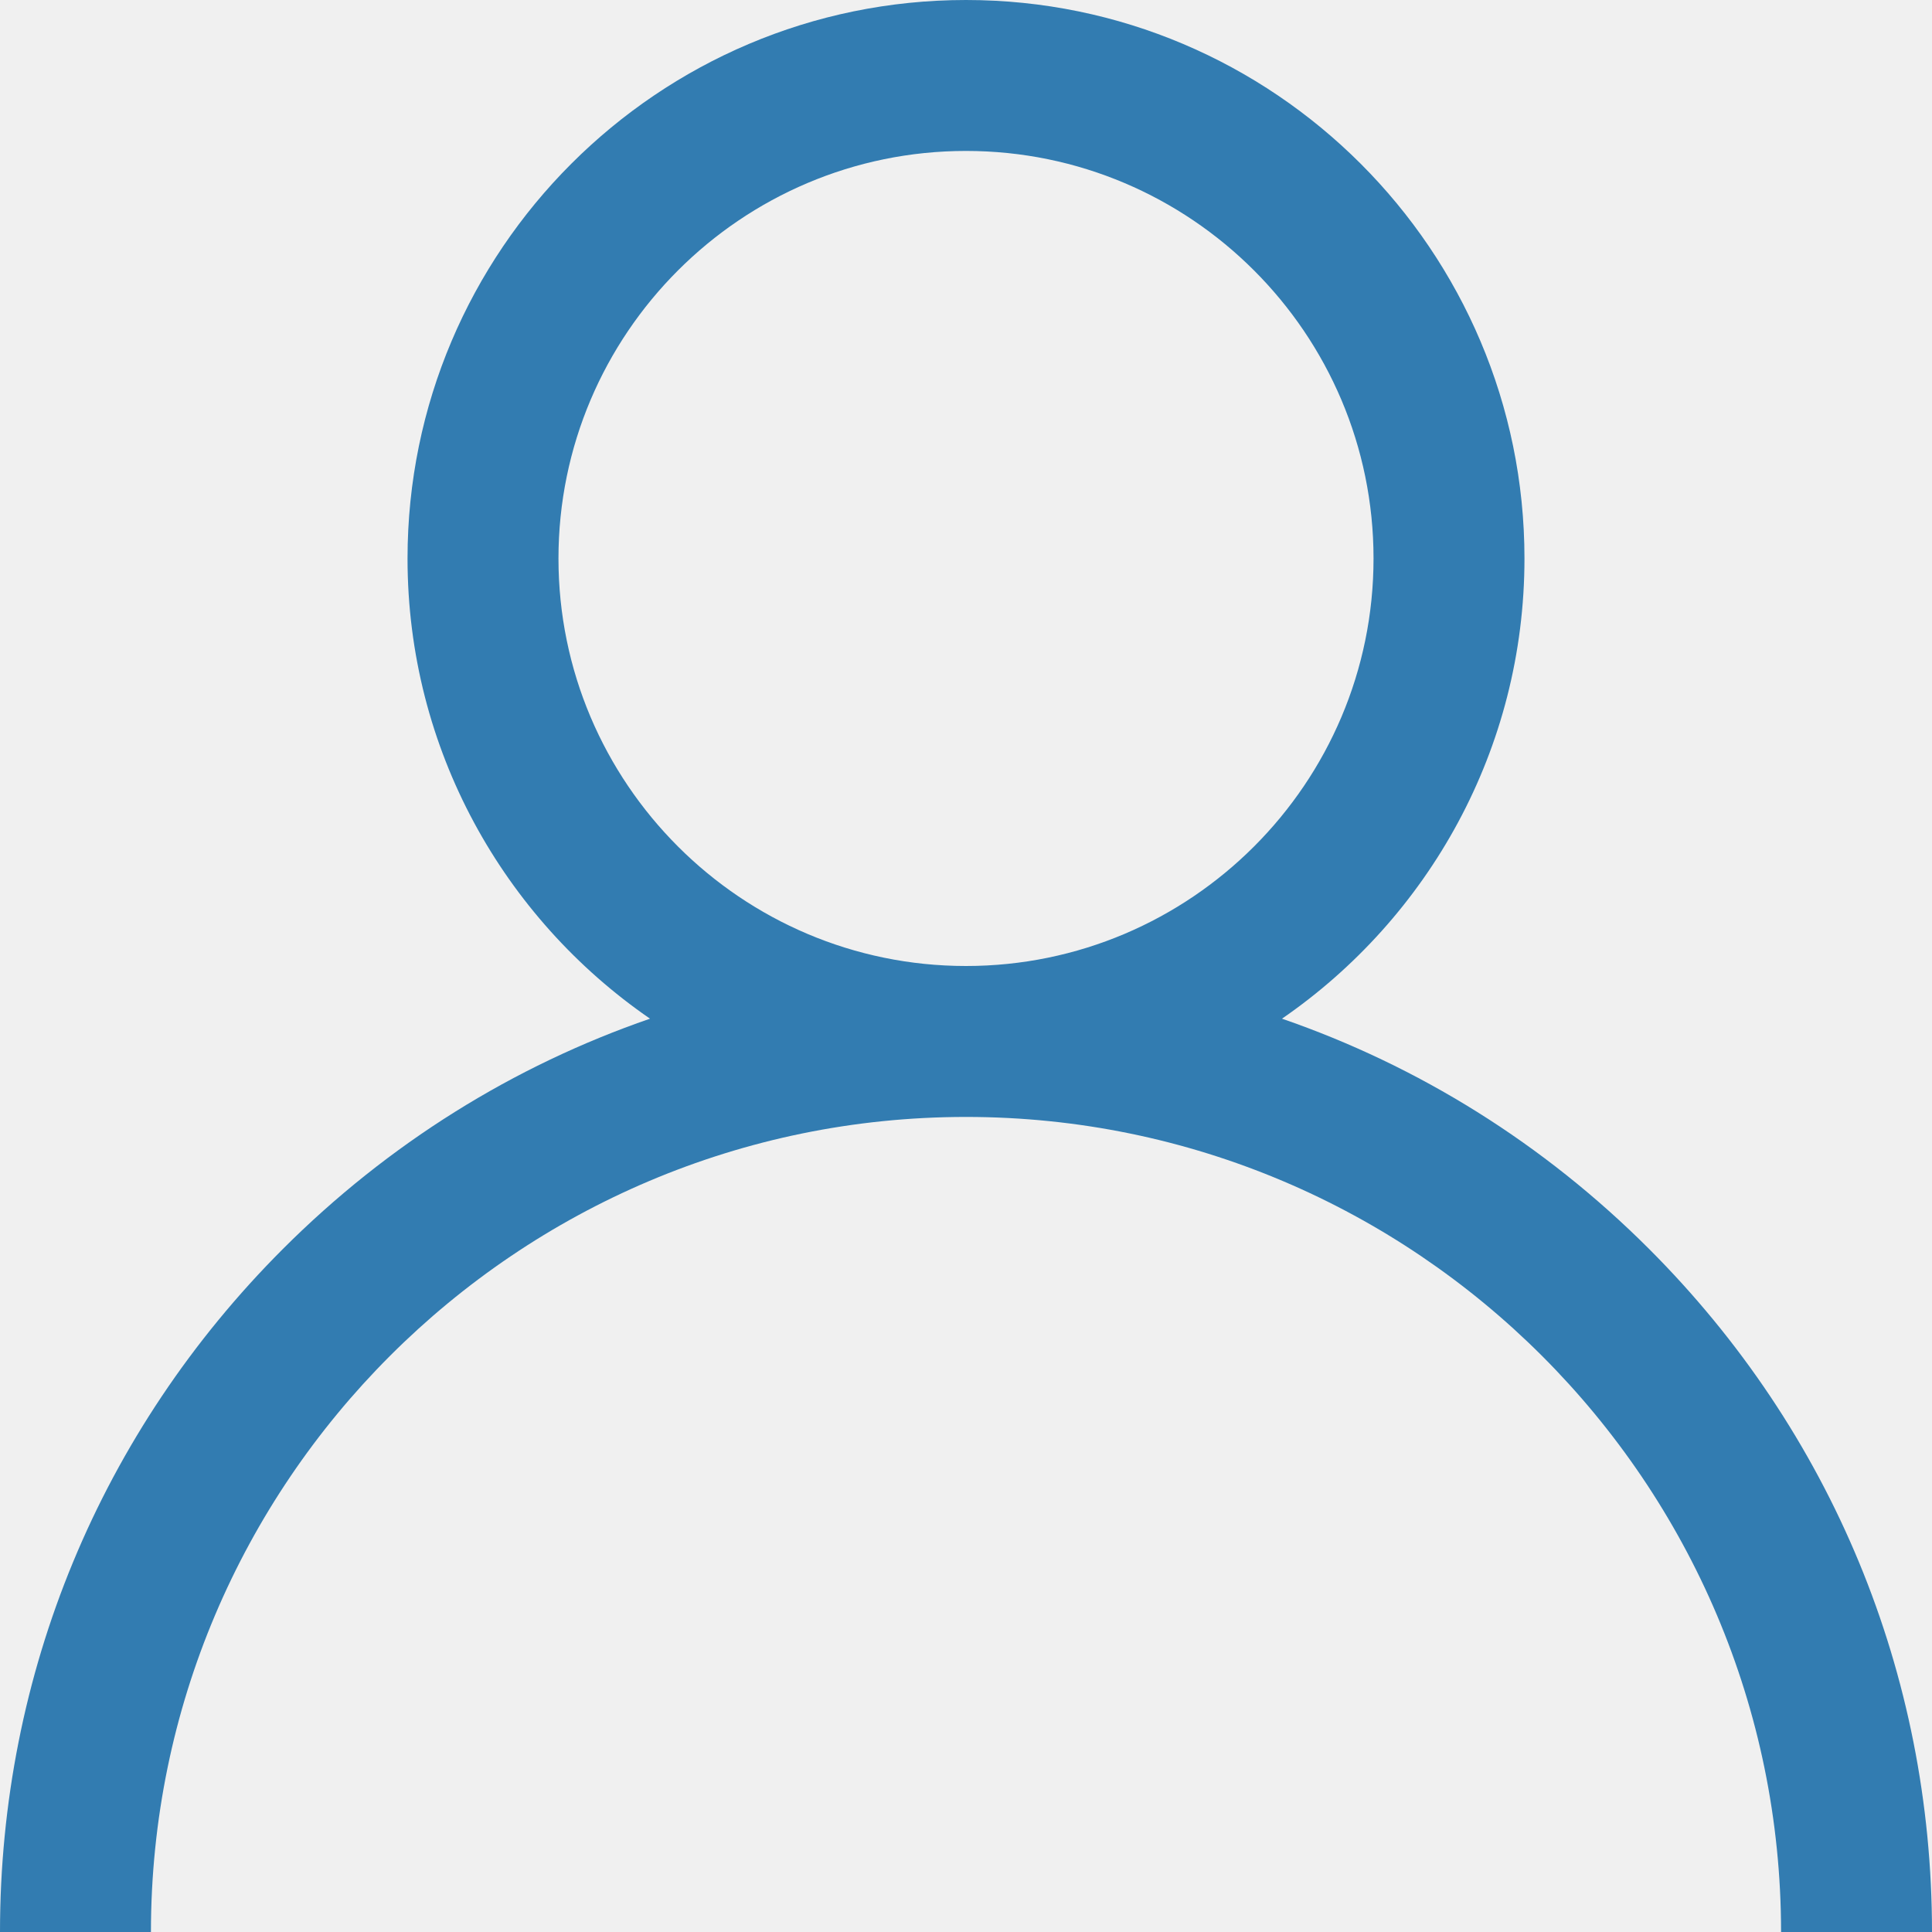
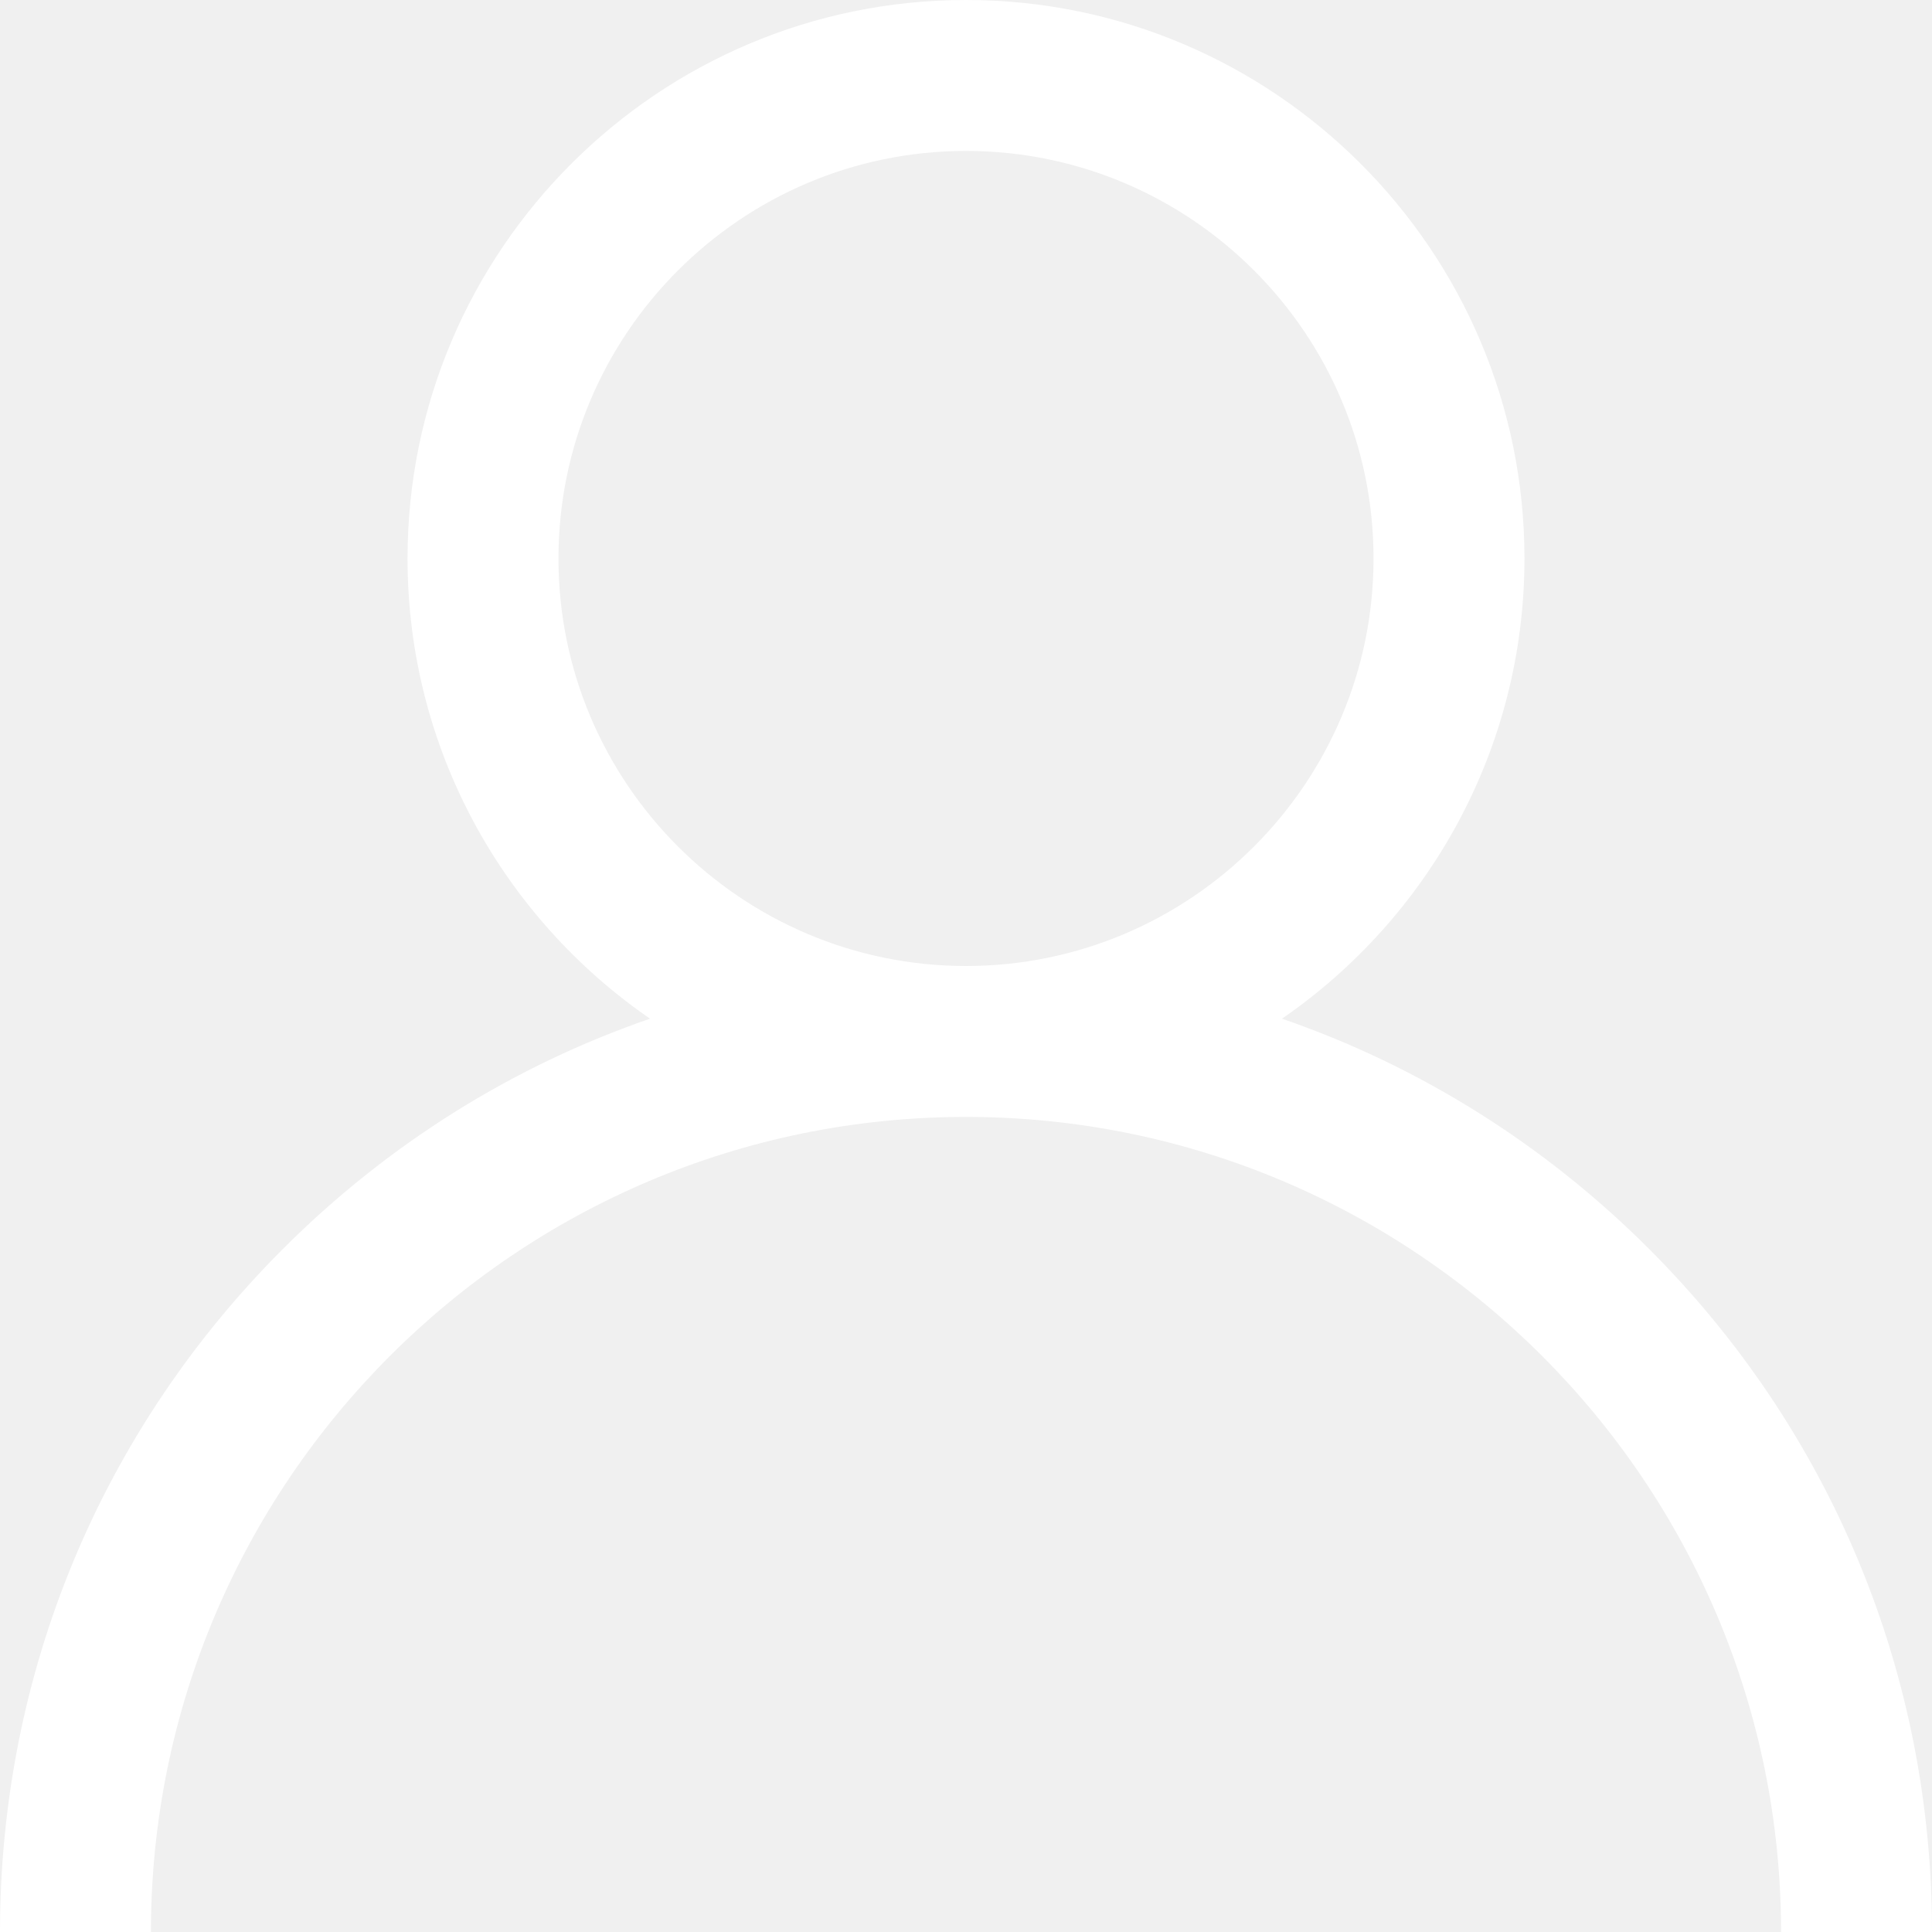
<svg xmlns="http://www.w3.org/2000/svg" version="1.1" id="Capa_1" x="0px" y="0px" viewBox="0 0 512 512" style="enable-background:new 0 0 512 512;" xml:space="preserve" width="512px" height="512px" class="">
  <g>
    <g>
      <g>
-         <path d="M437.02,330.98c-27.883-27.882-61.071-48.523-97.281-61.018C378.521,243.251,404,198.548,404,148    C404,66.393,337.607,0,256,0S108,66.393,108,148c0,50.548,25.479,95.251,64.262,121.962    c-36.21,12.495-69.398,33.136-97.281,61.018C26.629,379.333,0,443.62,0,512h40c0-119.103,96.897-216,216-216s216,96.897,216,216    h40C512,443.62,485.371,379.333,437.02,330.98z M256,256c-59.551,0-108-48.448-108-108S196.449,40,256,40    c59.551,0,108,48.448,108,108S315.551,256,256,256z" data-original="#000000" class="active-path" data-old_color="#000000" fill="#327CB1" />
+         <path d="M437.02,330.98c-27.883-27.882-61.071-48.523-97.281-61.018C378.521,243.251,404,198.548,404,148    C404,66.393,337.607,0,256,0S108,66.393,108,148c0,50.548,25.479,95.251,64.262,121.962    c-36.21,12.495-69.398,33.136-97.281,61.018C26.629,379.333,0,443.62,0,512h40c0-119.103,96.897-216,216-216s216,96.897,216,216    h40C512,443.62,485.371,379.333,437.02,330.98z M256,256c-59.551,0-108-48.448-108-108S196.449,40,256,40    c59.551,0,108,48.448,108,108S315.551,256,256,256z" data-original="#000000" class="active-path" data-old_color="#000000" fill="#FFFFFF" />
      </g>
    </g>
  </g>
</svg>
